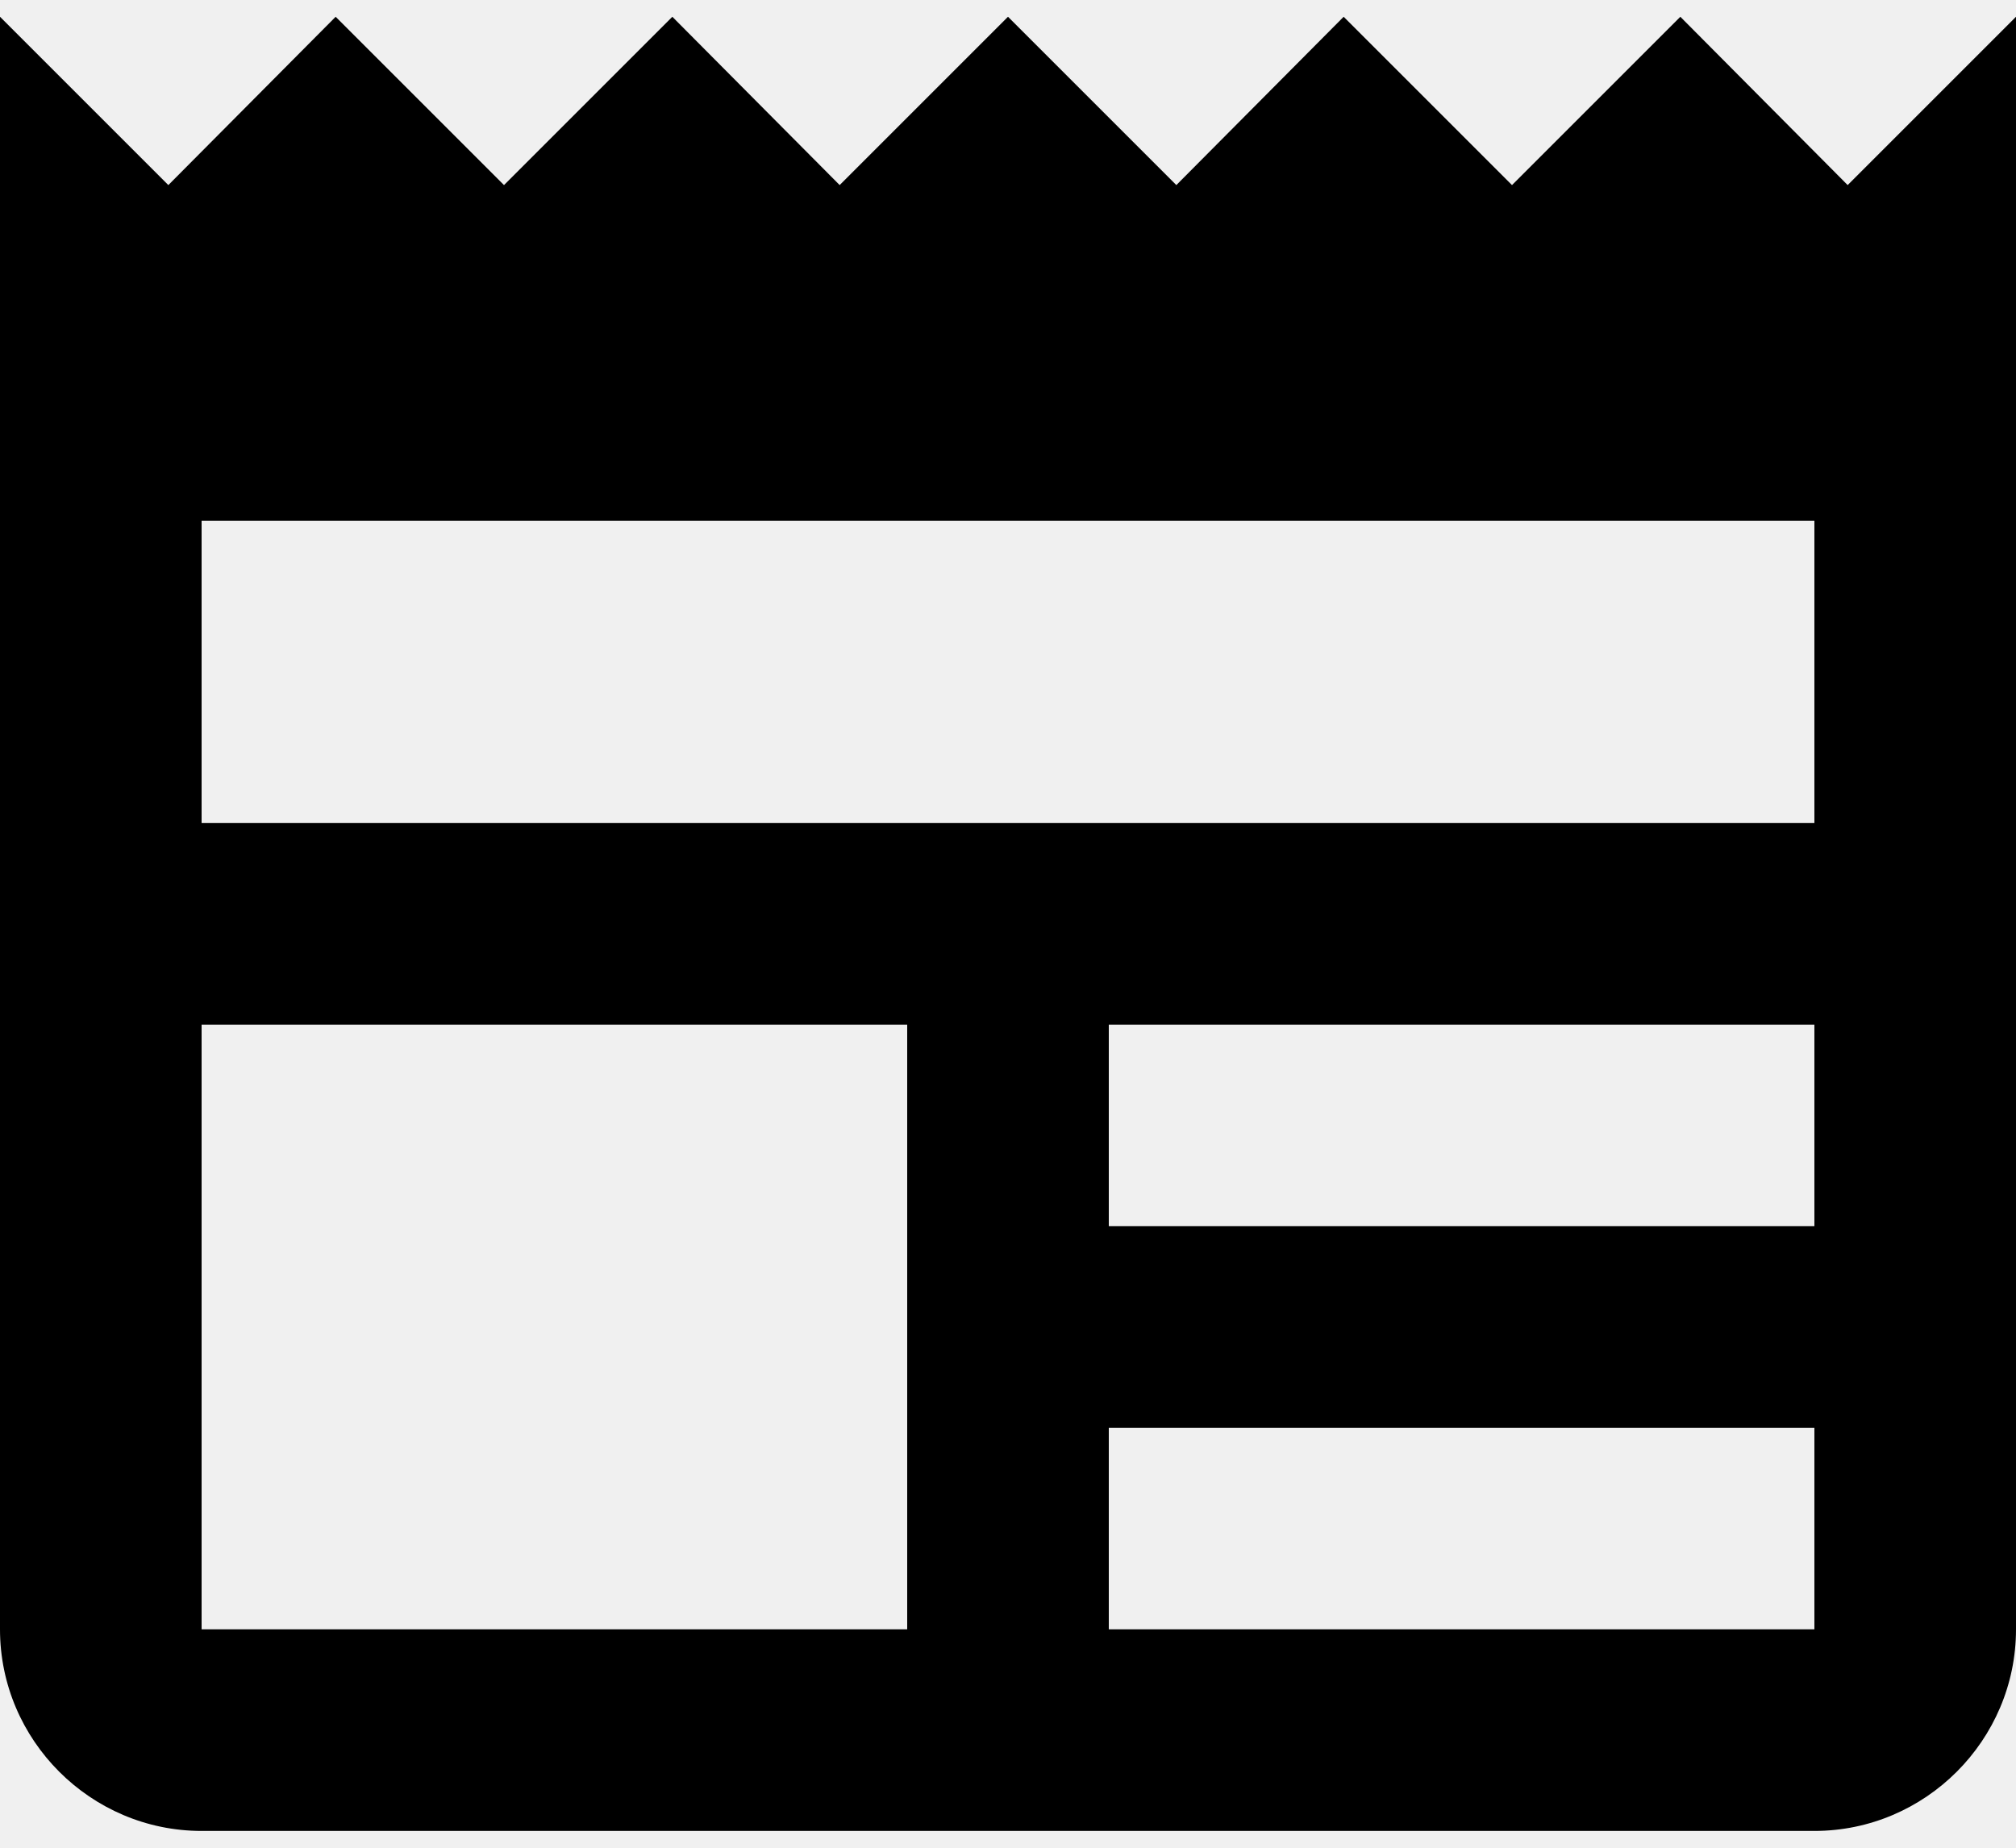
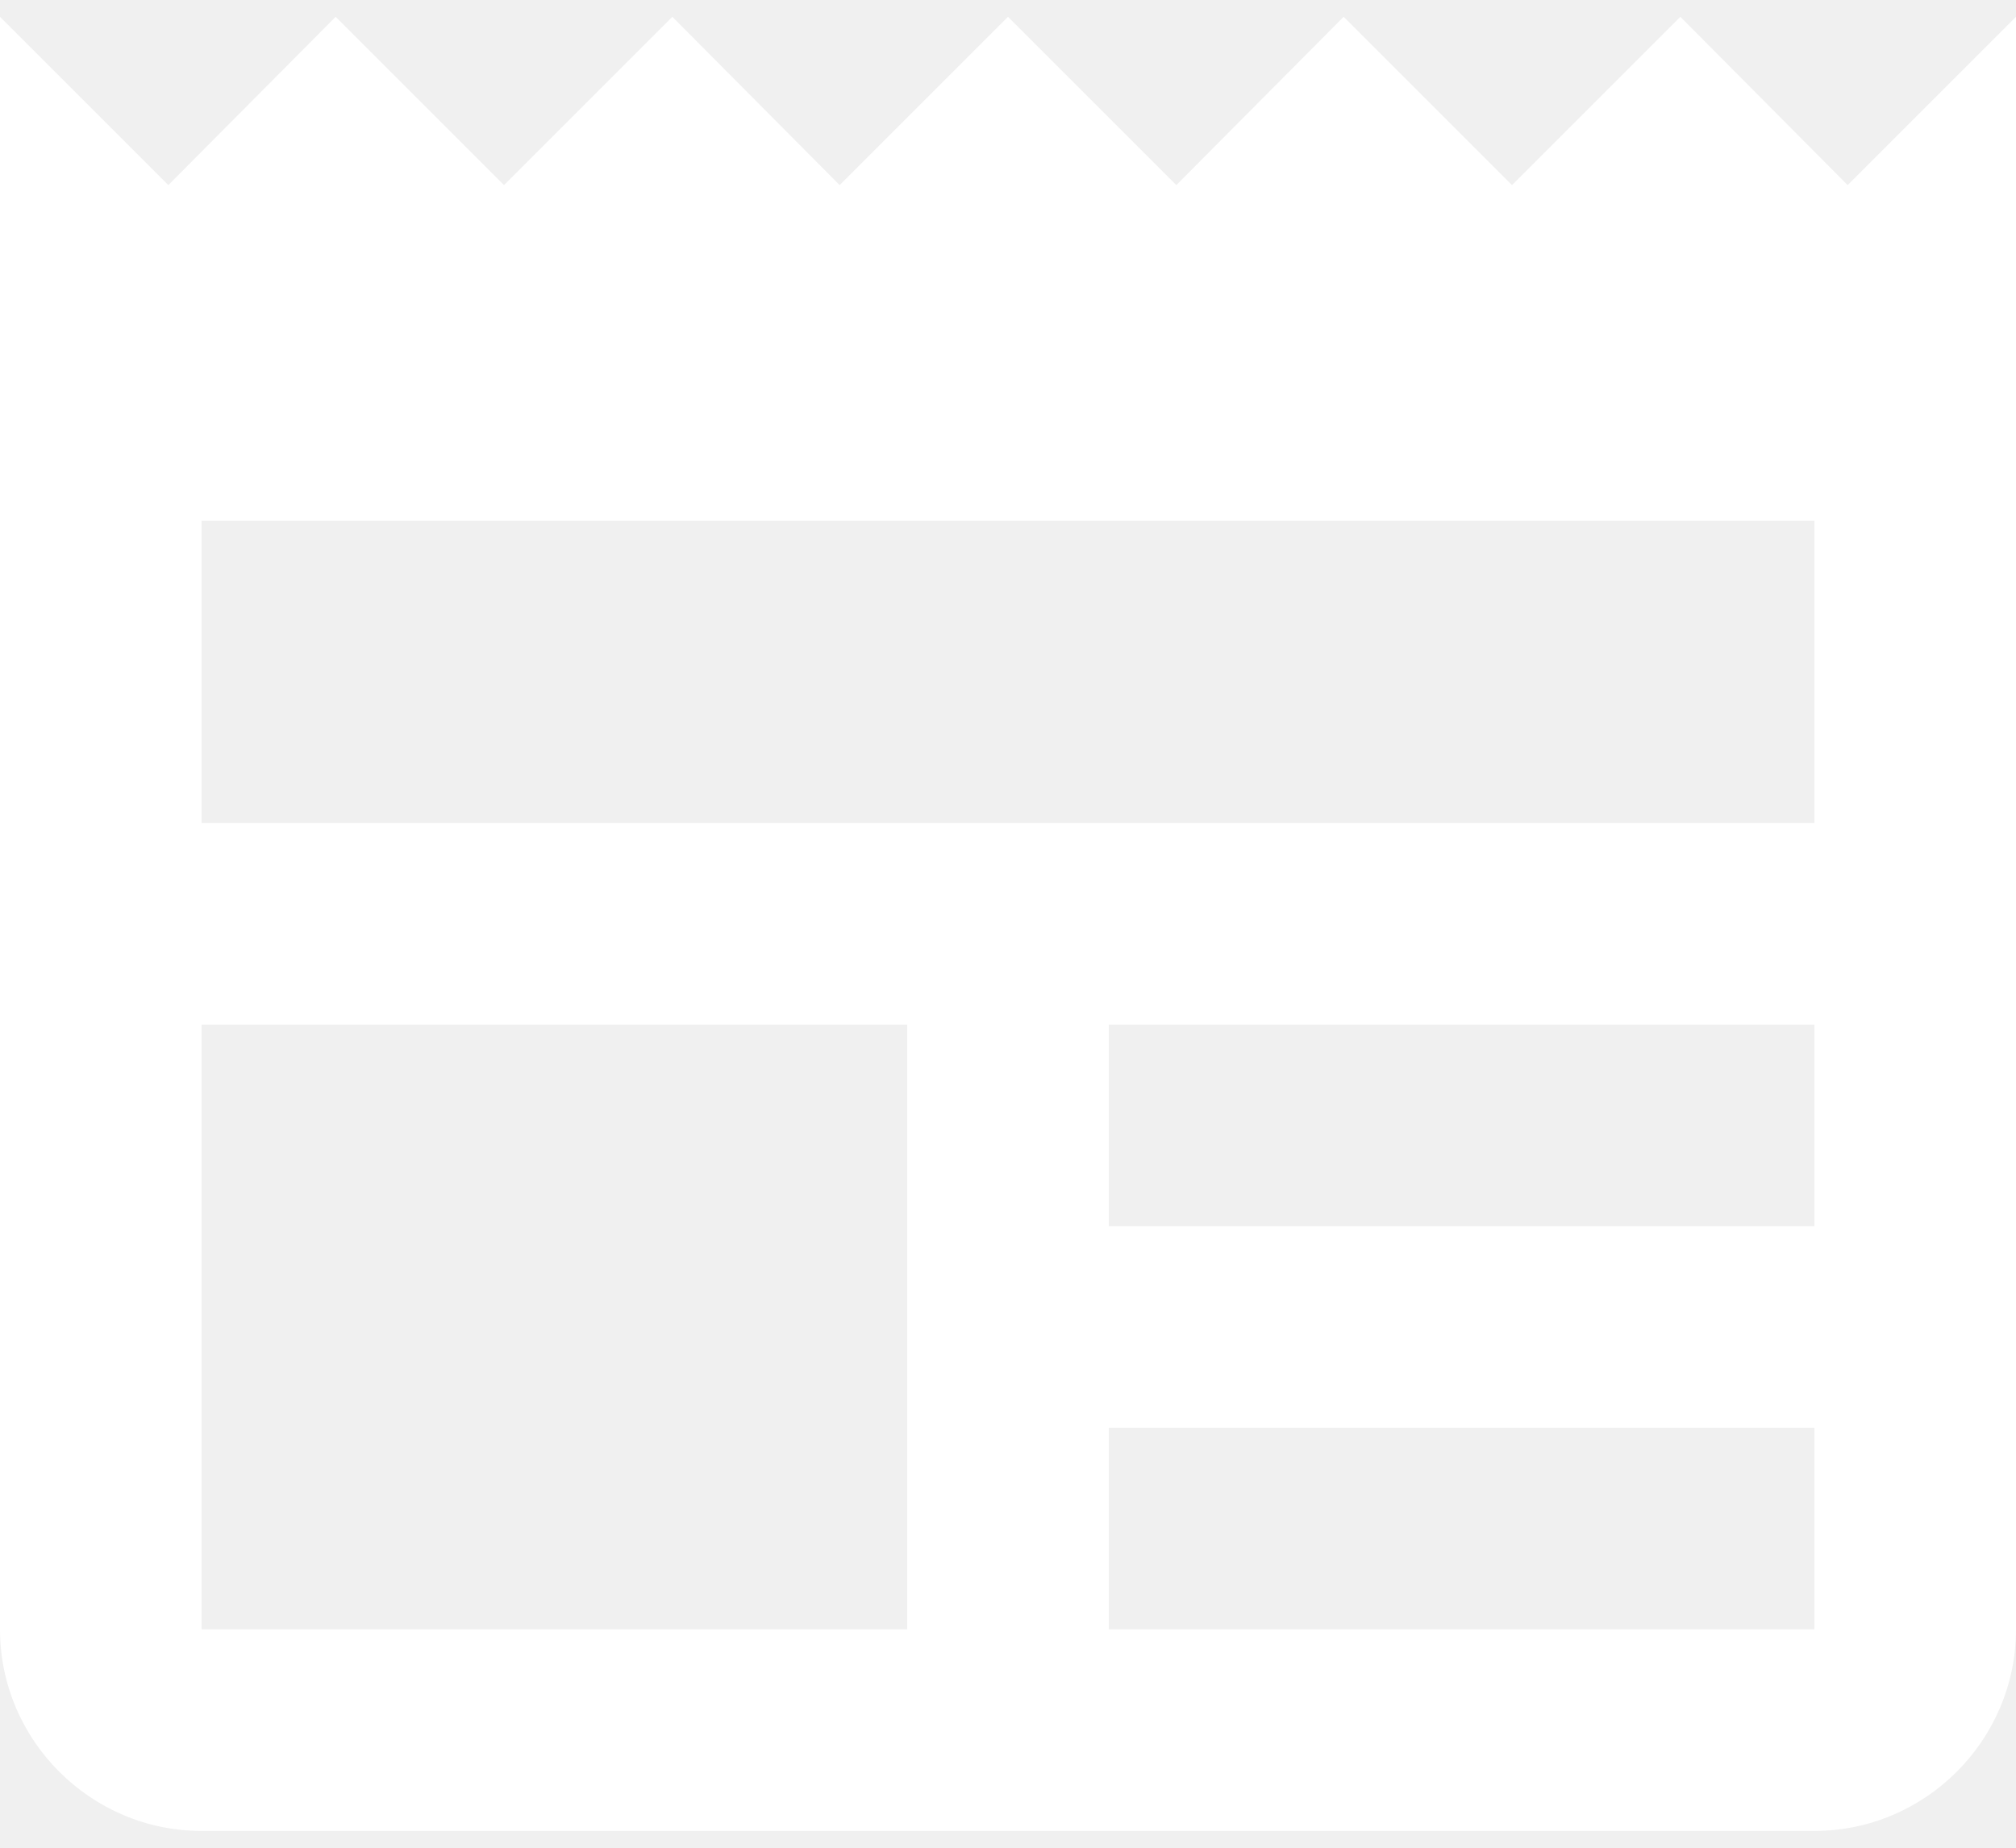
<svg xmlns="http://www.w3.org/2000/svg" width="72" height="66" viewBox="0 0 72 66" fill="none">
-   <path d="M72 0.599L65.988 6.611L60.012 0.599L54 6.611L47.988 0.599L42.012 6.611L36 0.599L29.988 6.611L24.012 0.599L18 6.611L11.988 0.599L6.012 6.611L0 0.599V58.2C0 62.16 3.24 65.4 7.2 65.4H64.8C68.76 65.4 72 62.16 72 58.2V0.599ZM32.4 58.2H7.2V36.599H32.4V58.2ZM64.8 58.2H39.6V50.999H64.8V58.2ZM64.8 43.8H39.6V36.599H64.8V43.8ZM64.8 29.399H7.2V18.599H64.8V29.399Z" fill="black" />
+   <path d="M72 0.6L65.988 6.612L60.012 0.6L54 6.612L47.988 0.6L42.012 6.612L36 0.6L29.988 6.612L24.012 0.6L18 6.612L11.988 0.6L6.012 6.612L0 0.6V58.2C0 62.16 3.24 65.4 7.2 65.4H64.8C68.76 65.4 72 62.16 72 58.2V0.6ZM32.4 58.2H7.2V36.6H32.4V58.2ZM64.8 58.2H39.6V51H64.8V58.2ZM64.8 43.8H39.6V36.6H64.8V43.8ZM64.8 29.4H7.2V18.6H64.8V29.4Z" fill="white" />
</svg>
